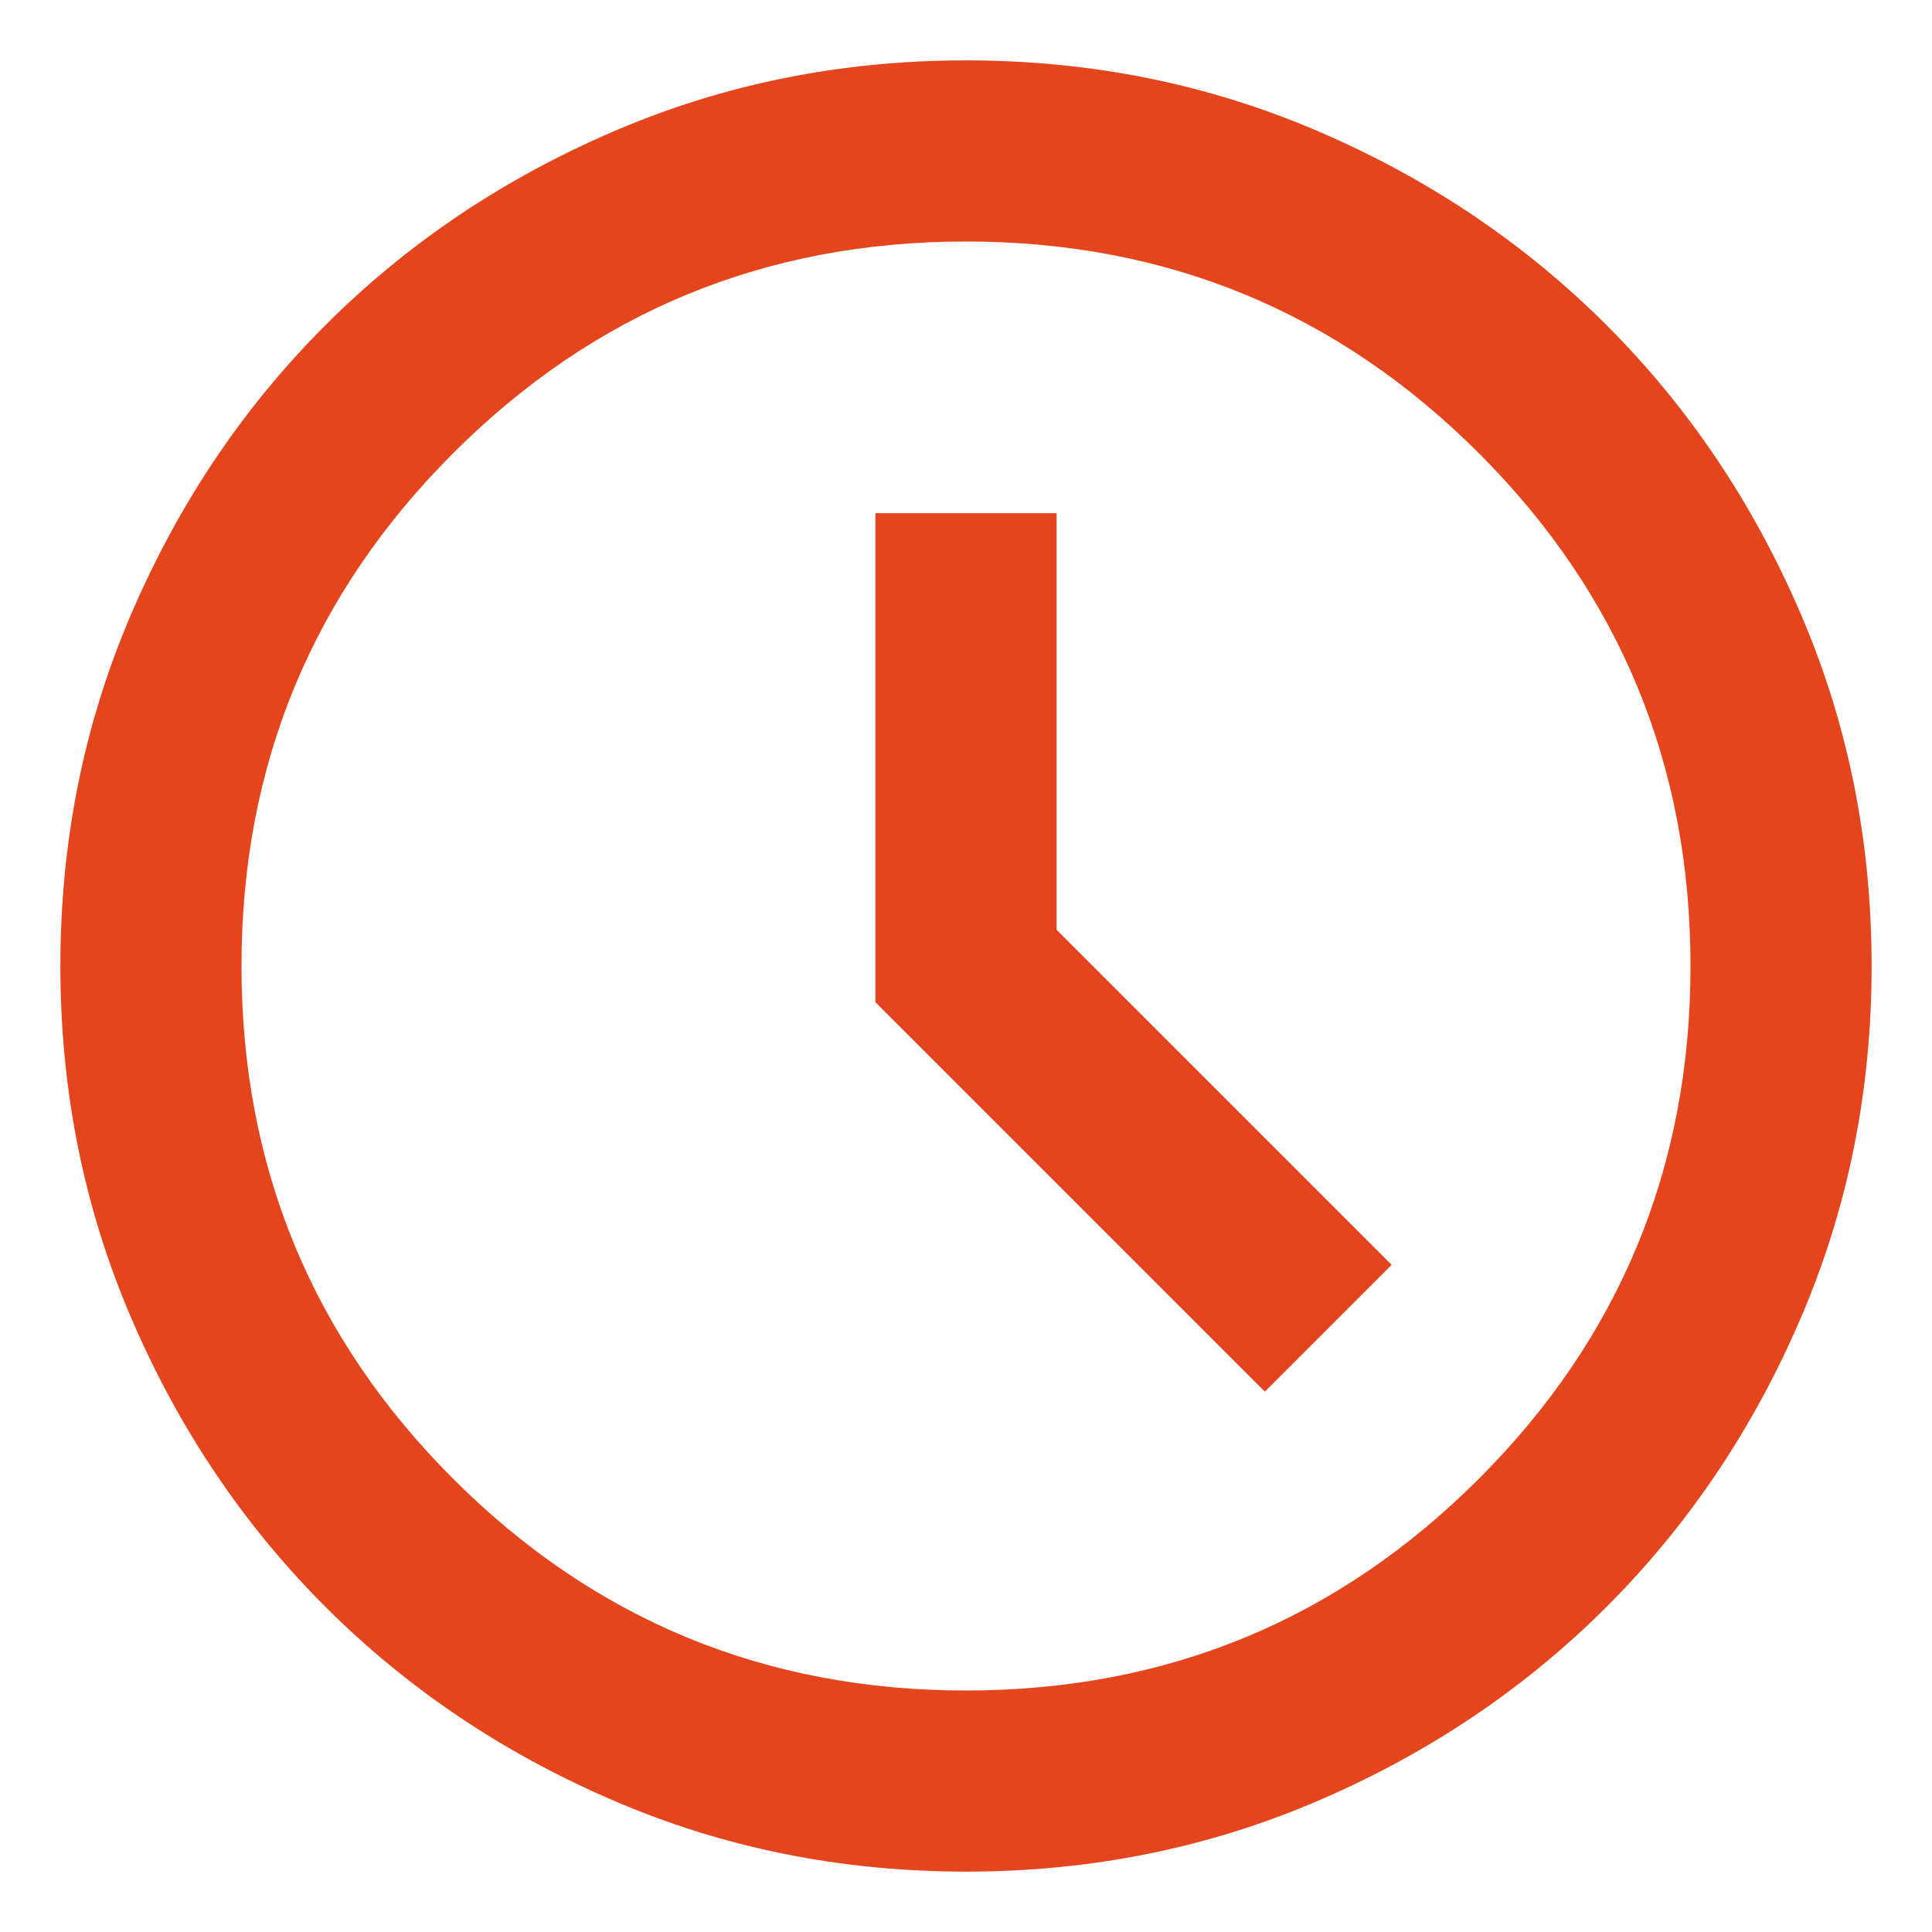
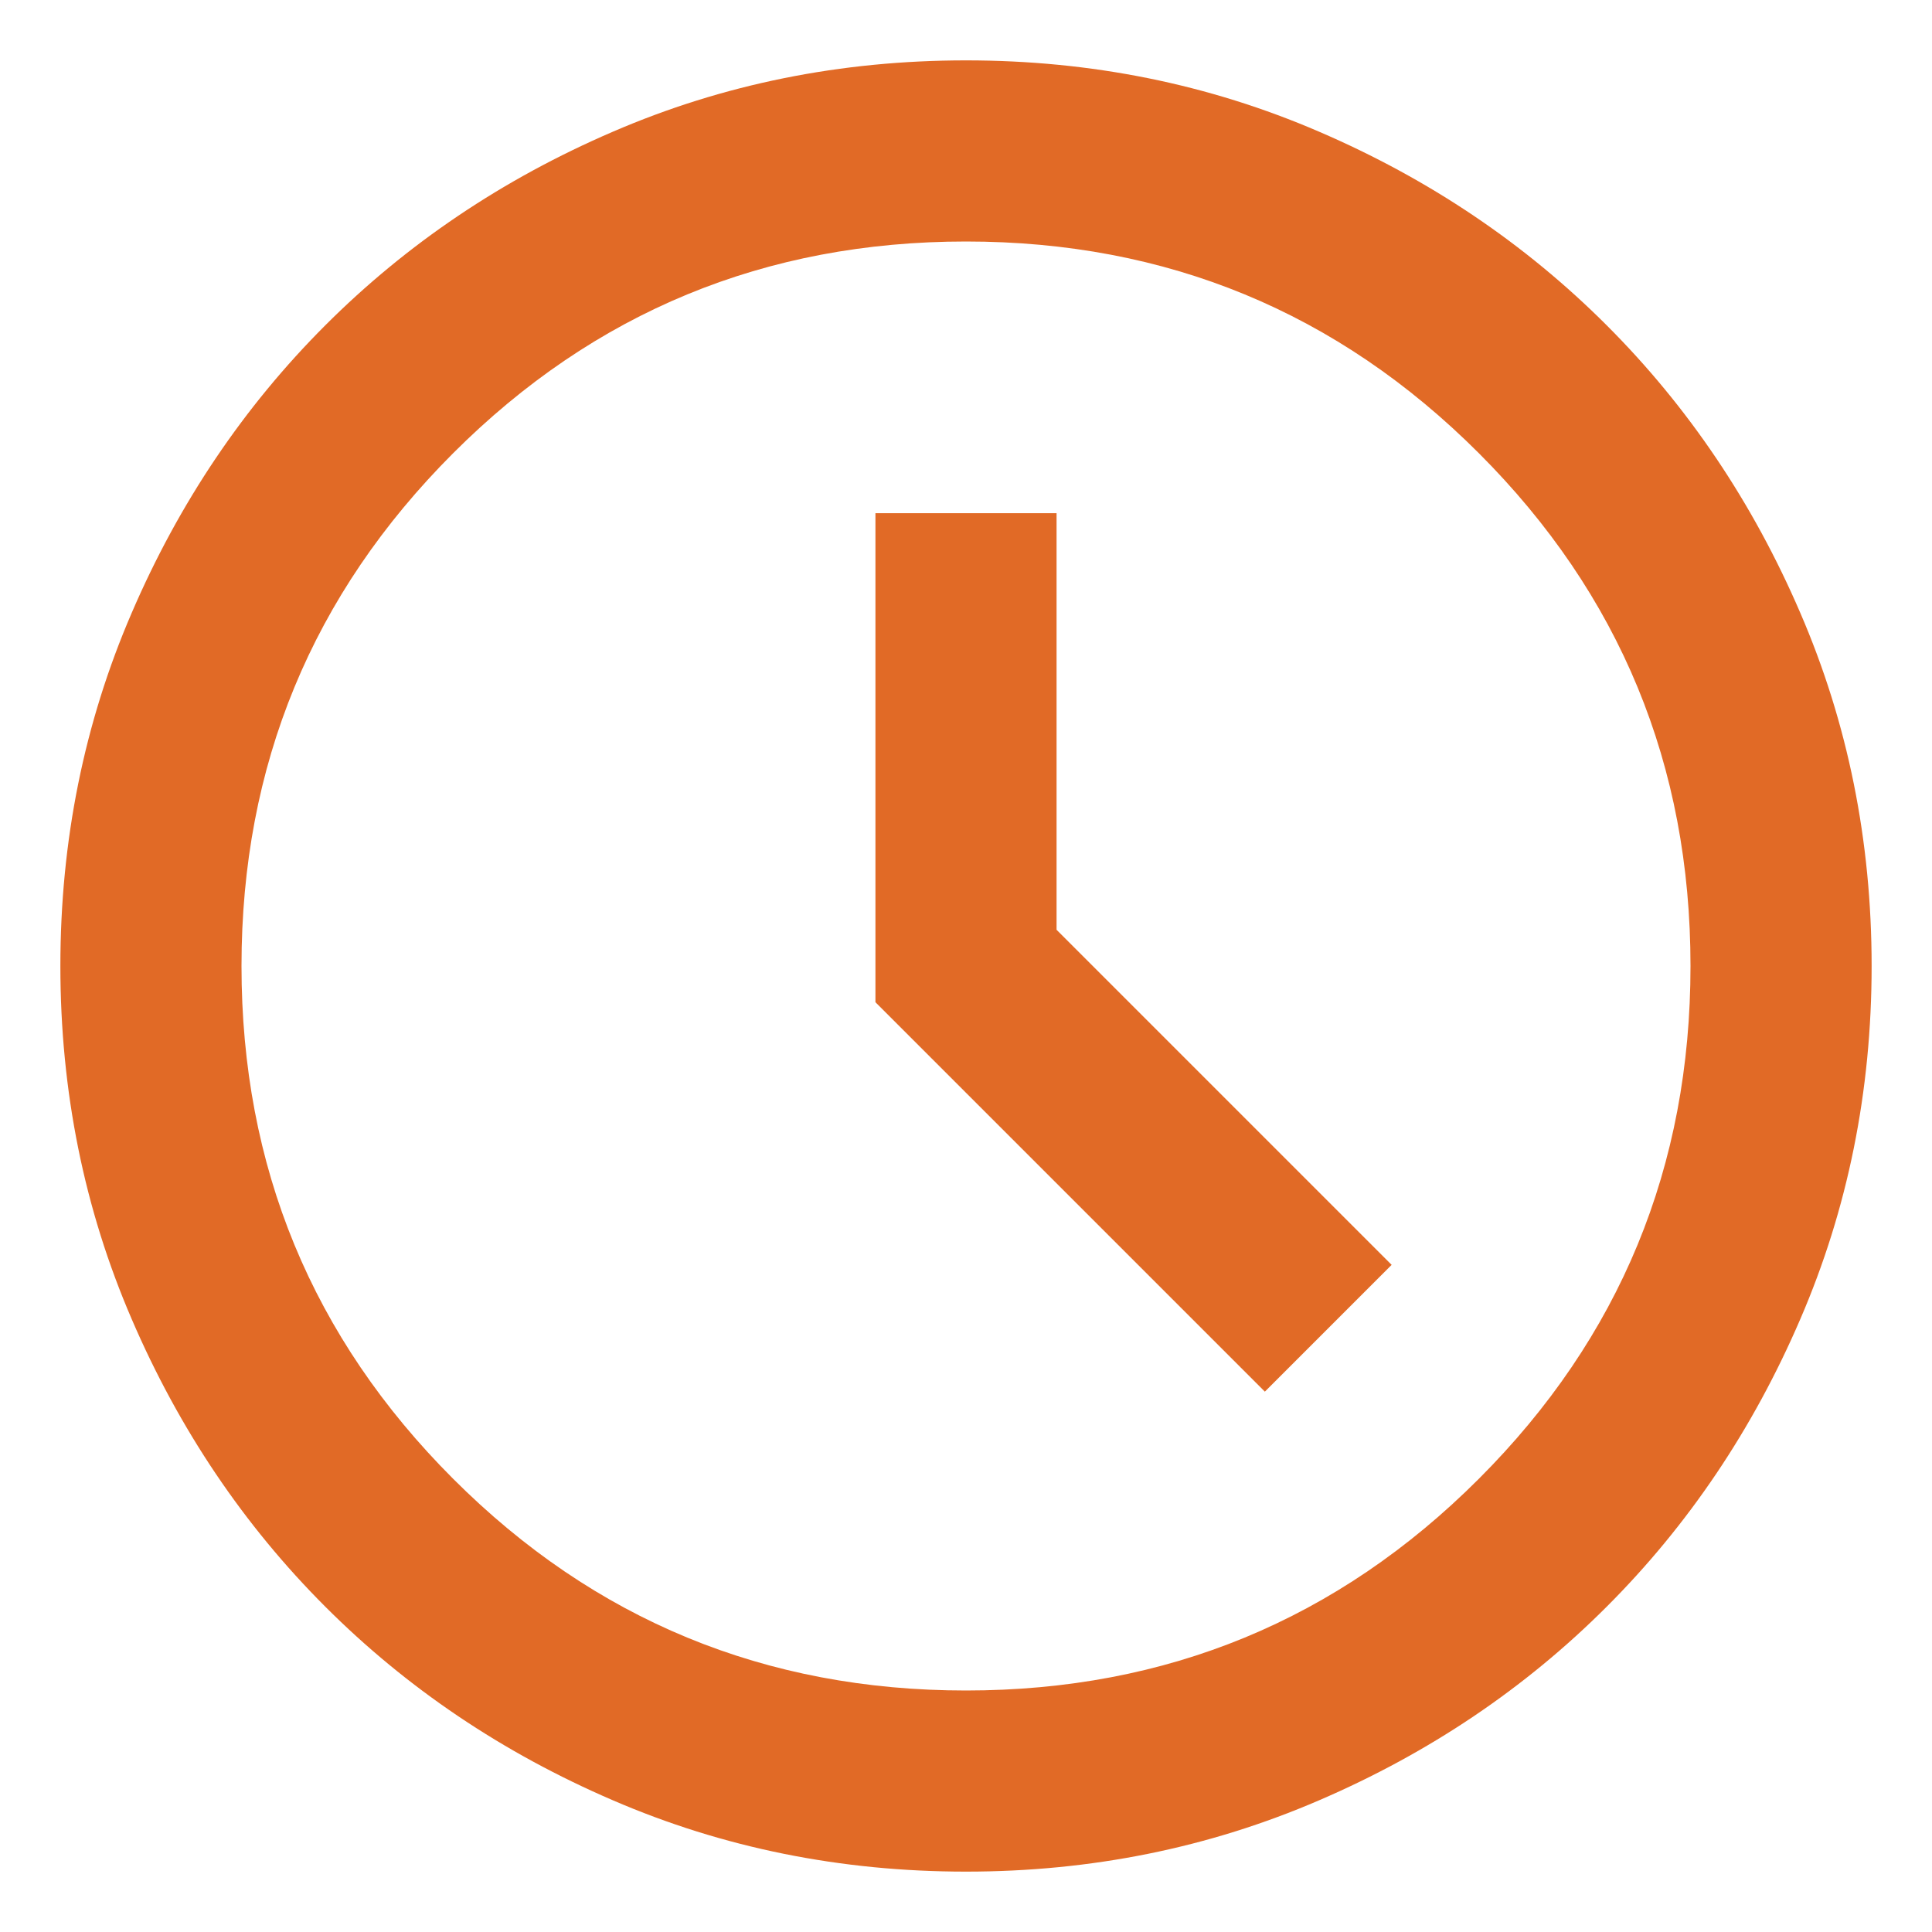
<svg xmlns="http://www.w3.org/2000/svg" width="16" height="16" viewBox="0 0 16 16" fill="none">
-   <path d="M10.475 11.525L11.525 10.475L8.75 7.7V4.25H7.25V8.3L10.475 11.525ZM8 15.5C6.963 15.5 5.987 15.303 5.075 14.909C4.162 14.516 3.369 13.981 2.694 13.306C2.019 12.631 1.484 11.838 1.091 10.925C0.697 10.012 0.5 9.037 0.5 8C0.5 6.963 0.697 5.987 1.091 5.075C1.484 4.162 2.019 3.369 2.694 2.694C3.369 2.019 4.162 1.484 5.075 1.091C5.987 0.697 6.963 0.5 8 0.5C9.037 0.5 10.012 0.697 10.925 1.091C11.838 1.484 12.631 2.019 13.306 2.694C13.981 3.369 14.516 4.162 14.909 5.075C15.303 5.987 15.5 6.963 15.5 8C15.5 9.037 15.303 10.012 14.909 10.925C14.516 11.838 13.981 12.631 13.306 13.306C12.631 13.981 11.838 14.516 10.925 14.909C10.012 15.303 9.037 15.5 8 15.5ZM8 14C9.662 14 11.078 13.416 12.247 12.247C13.416 11.078 14 9.662 14 8C14 6.338 13.416 4.922 12.247 3.753C11.078 2.584 9.662 2 8 2C6.338 2 4.922 2.584 3.753 3.753C2.584 4.922 2 6.338 2 8C2 9.662 2.584 11.078 3.753 12.247C4.922 13.416 6.338 14 8 14Z" fill="#E5451D" />
+   <path d="M10.475 11.525L11.525 10.475L8.75 7.7V4.25H7.25V8.3L10.475 11.525ZM8 15.5C6.963 15.5 5.987 15.303 5.075 14.909C4.162 14.516 3.369 13.981 2.694 13.306C2.019 12.631 1.484 11.838 1.091 10.925C0.697 10.012 0.5 9.037 0.5 8C0.5 6.963 0.697 5.987 1.091 5.075C1.484 4.162 2.019 3.369 2.694 2.694C3.369 2.019 4.162 1.484 5.075 1.091C5.987 0.697 6.963 0.5 8 0.5C9.037 0.5 10.012 0.697 10.925 1.091C11.838 1.484 12.631 2.019 13.306 2.694C13.981 3.369 14.516 4.162 14.909 5.075C15.303 5.987 15.5 6.963 15.5 8C15.5 9.037 15.303 10.012 14.909 10.925C14.516 11.838 13.981 12.631 13.306 13.306C12.631 13.981 11.838 14.516 10.925 14.909C10.012 15.303 9.037 15.5 8 15.5ZM8 14C9.662 14 11.078 13.416 12.247 12.247C13.416 11.078 14 9.662 14 8C14 6.338 13.416 4.922 12.247 3.753C11.078 2.584 9.662 2 8 2C6.338 2 4.922 2.584 3.753 3.753C2.584 4.922 2 6.338 2 8C2 9.662 2.584 11.078 3.753 12.247C4.922 13.416 6.338 14 8 14Z" fill="#E16A26" />
</svg>
